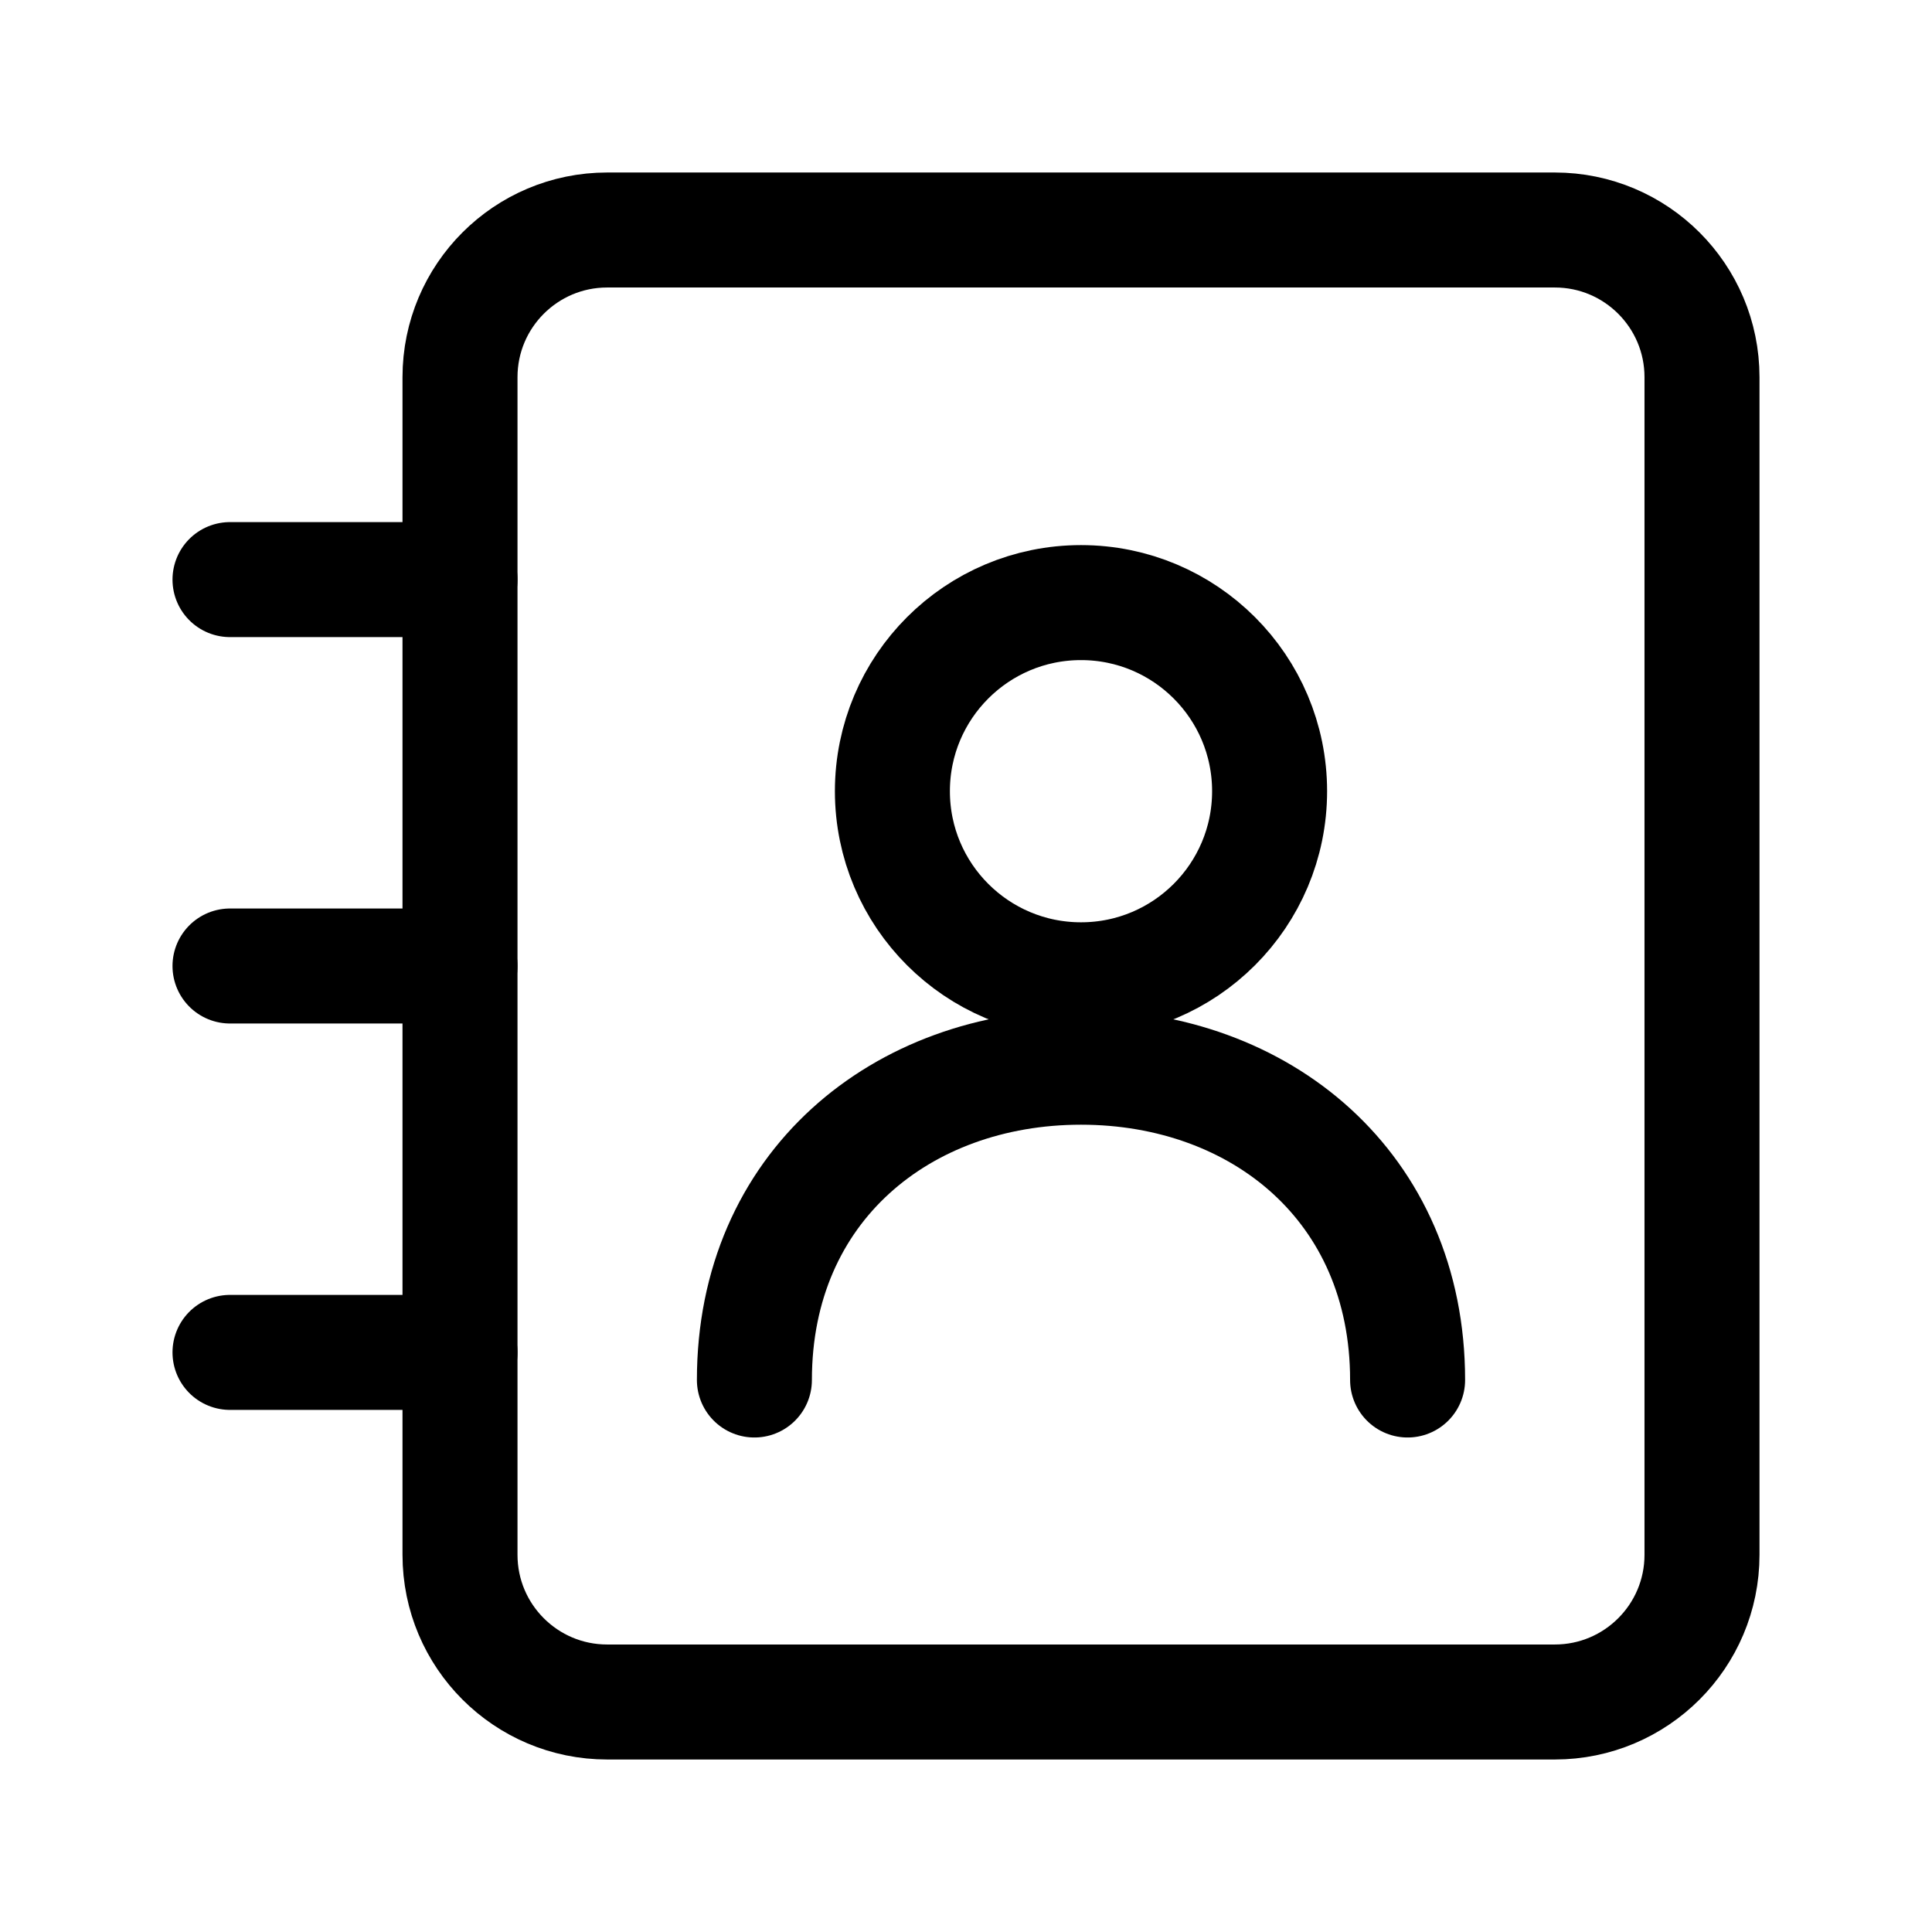
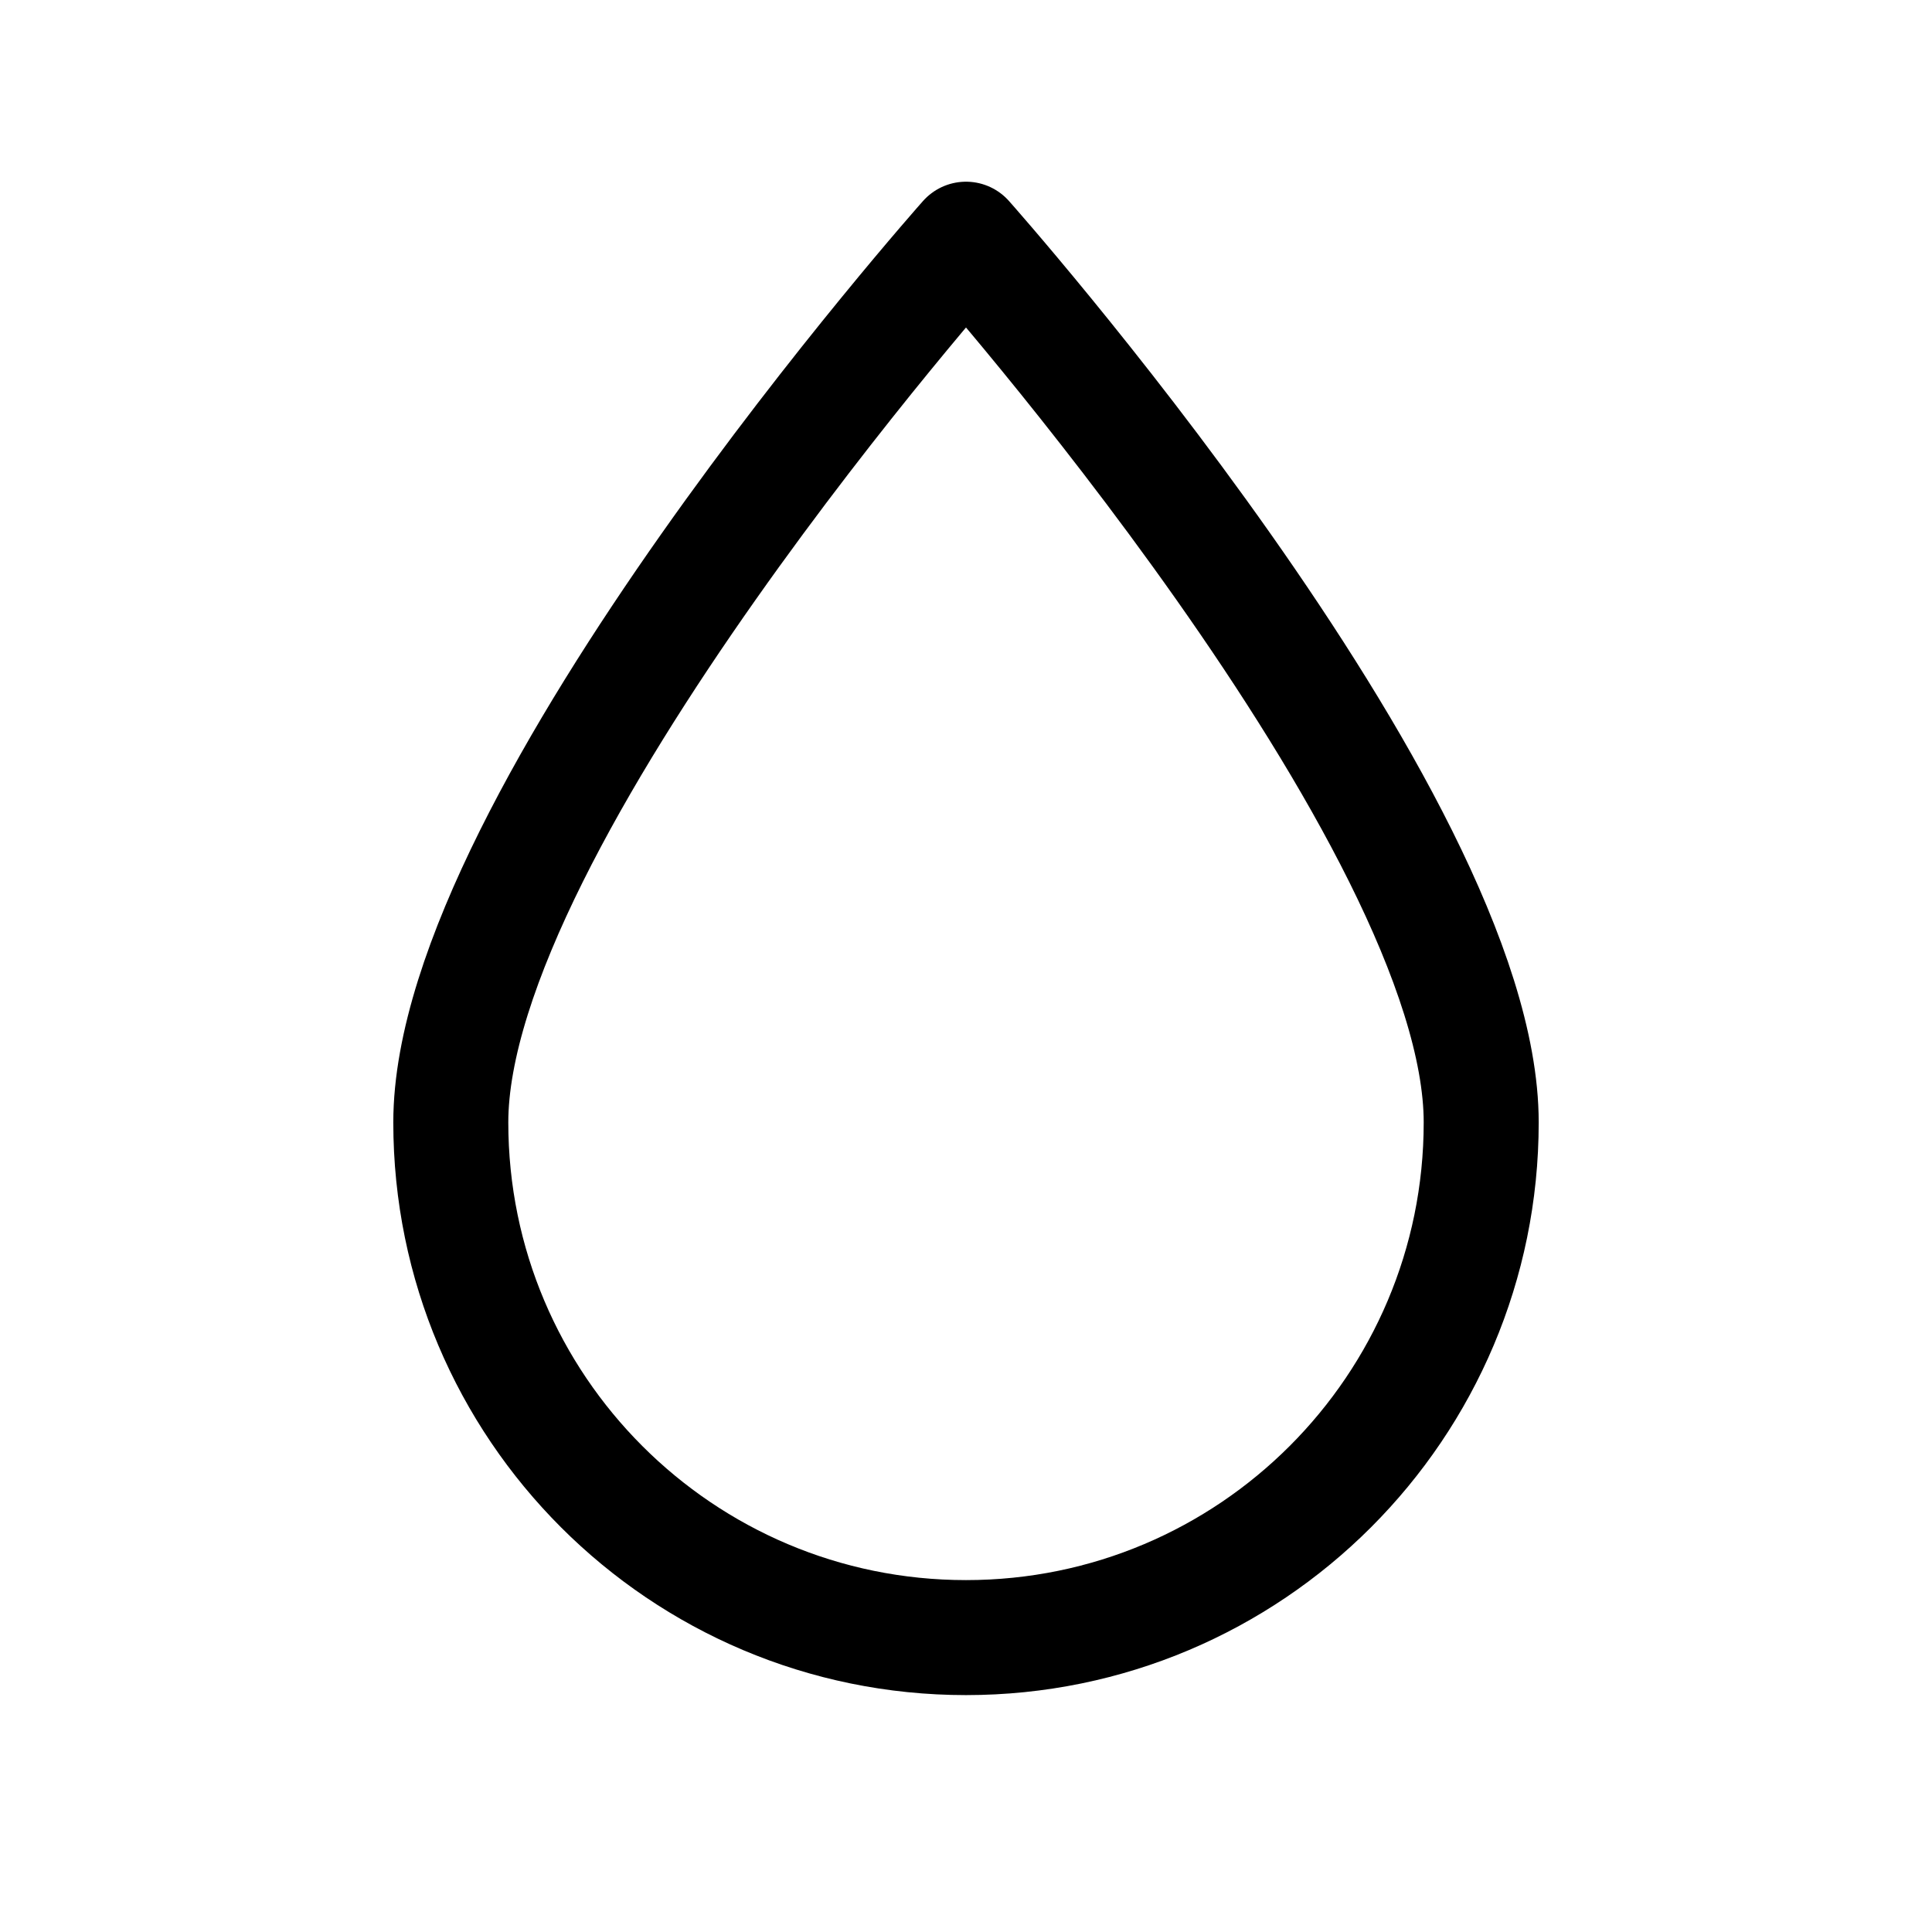
<svg xmlns="http://www.w3.org/2000/svg" width="21" height="21" version="1.1" viewBox="0 0 21 21">
  <g fill="none" stroke="#000" stroke-linecap="round" stroke-linejoin="round" stroke-width="1.25">
-     <rect x="5" y="2.5" width="13.5" height="16" rx="1.6" />
-     <path d="m2.5 6.3h2.5" />
-     <path d="m2.5 10.5h2.5" />
-     <path d="m2.5 14.7h2.5" />
-     <circle cx="11.75" cy="8.6" r="2.05" />
-     <path d="m8.2 15c0-2.1 1.6-3.4 3.55-3.4s3.55 1.3 3.55 3.4" />
+     <path d="m10.5 2.6c0 0 5.6 6.3 5.6 9.6a5.6 5.6 0 0 1-11.2 0c0-3.3 5.6-9.6 5.6-9.6z" />
  </g>
</svg>
